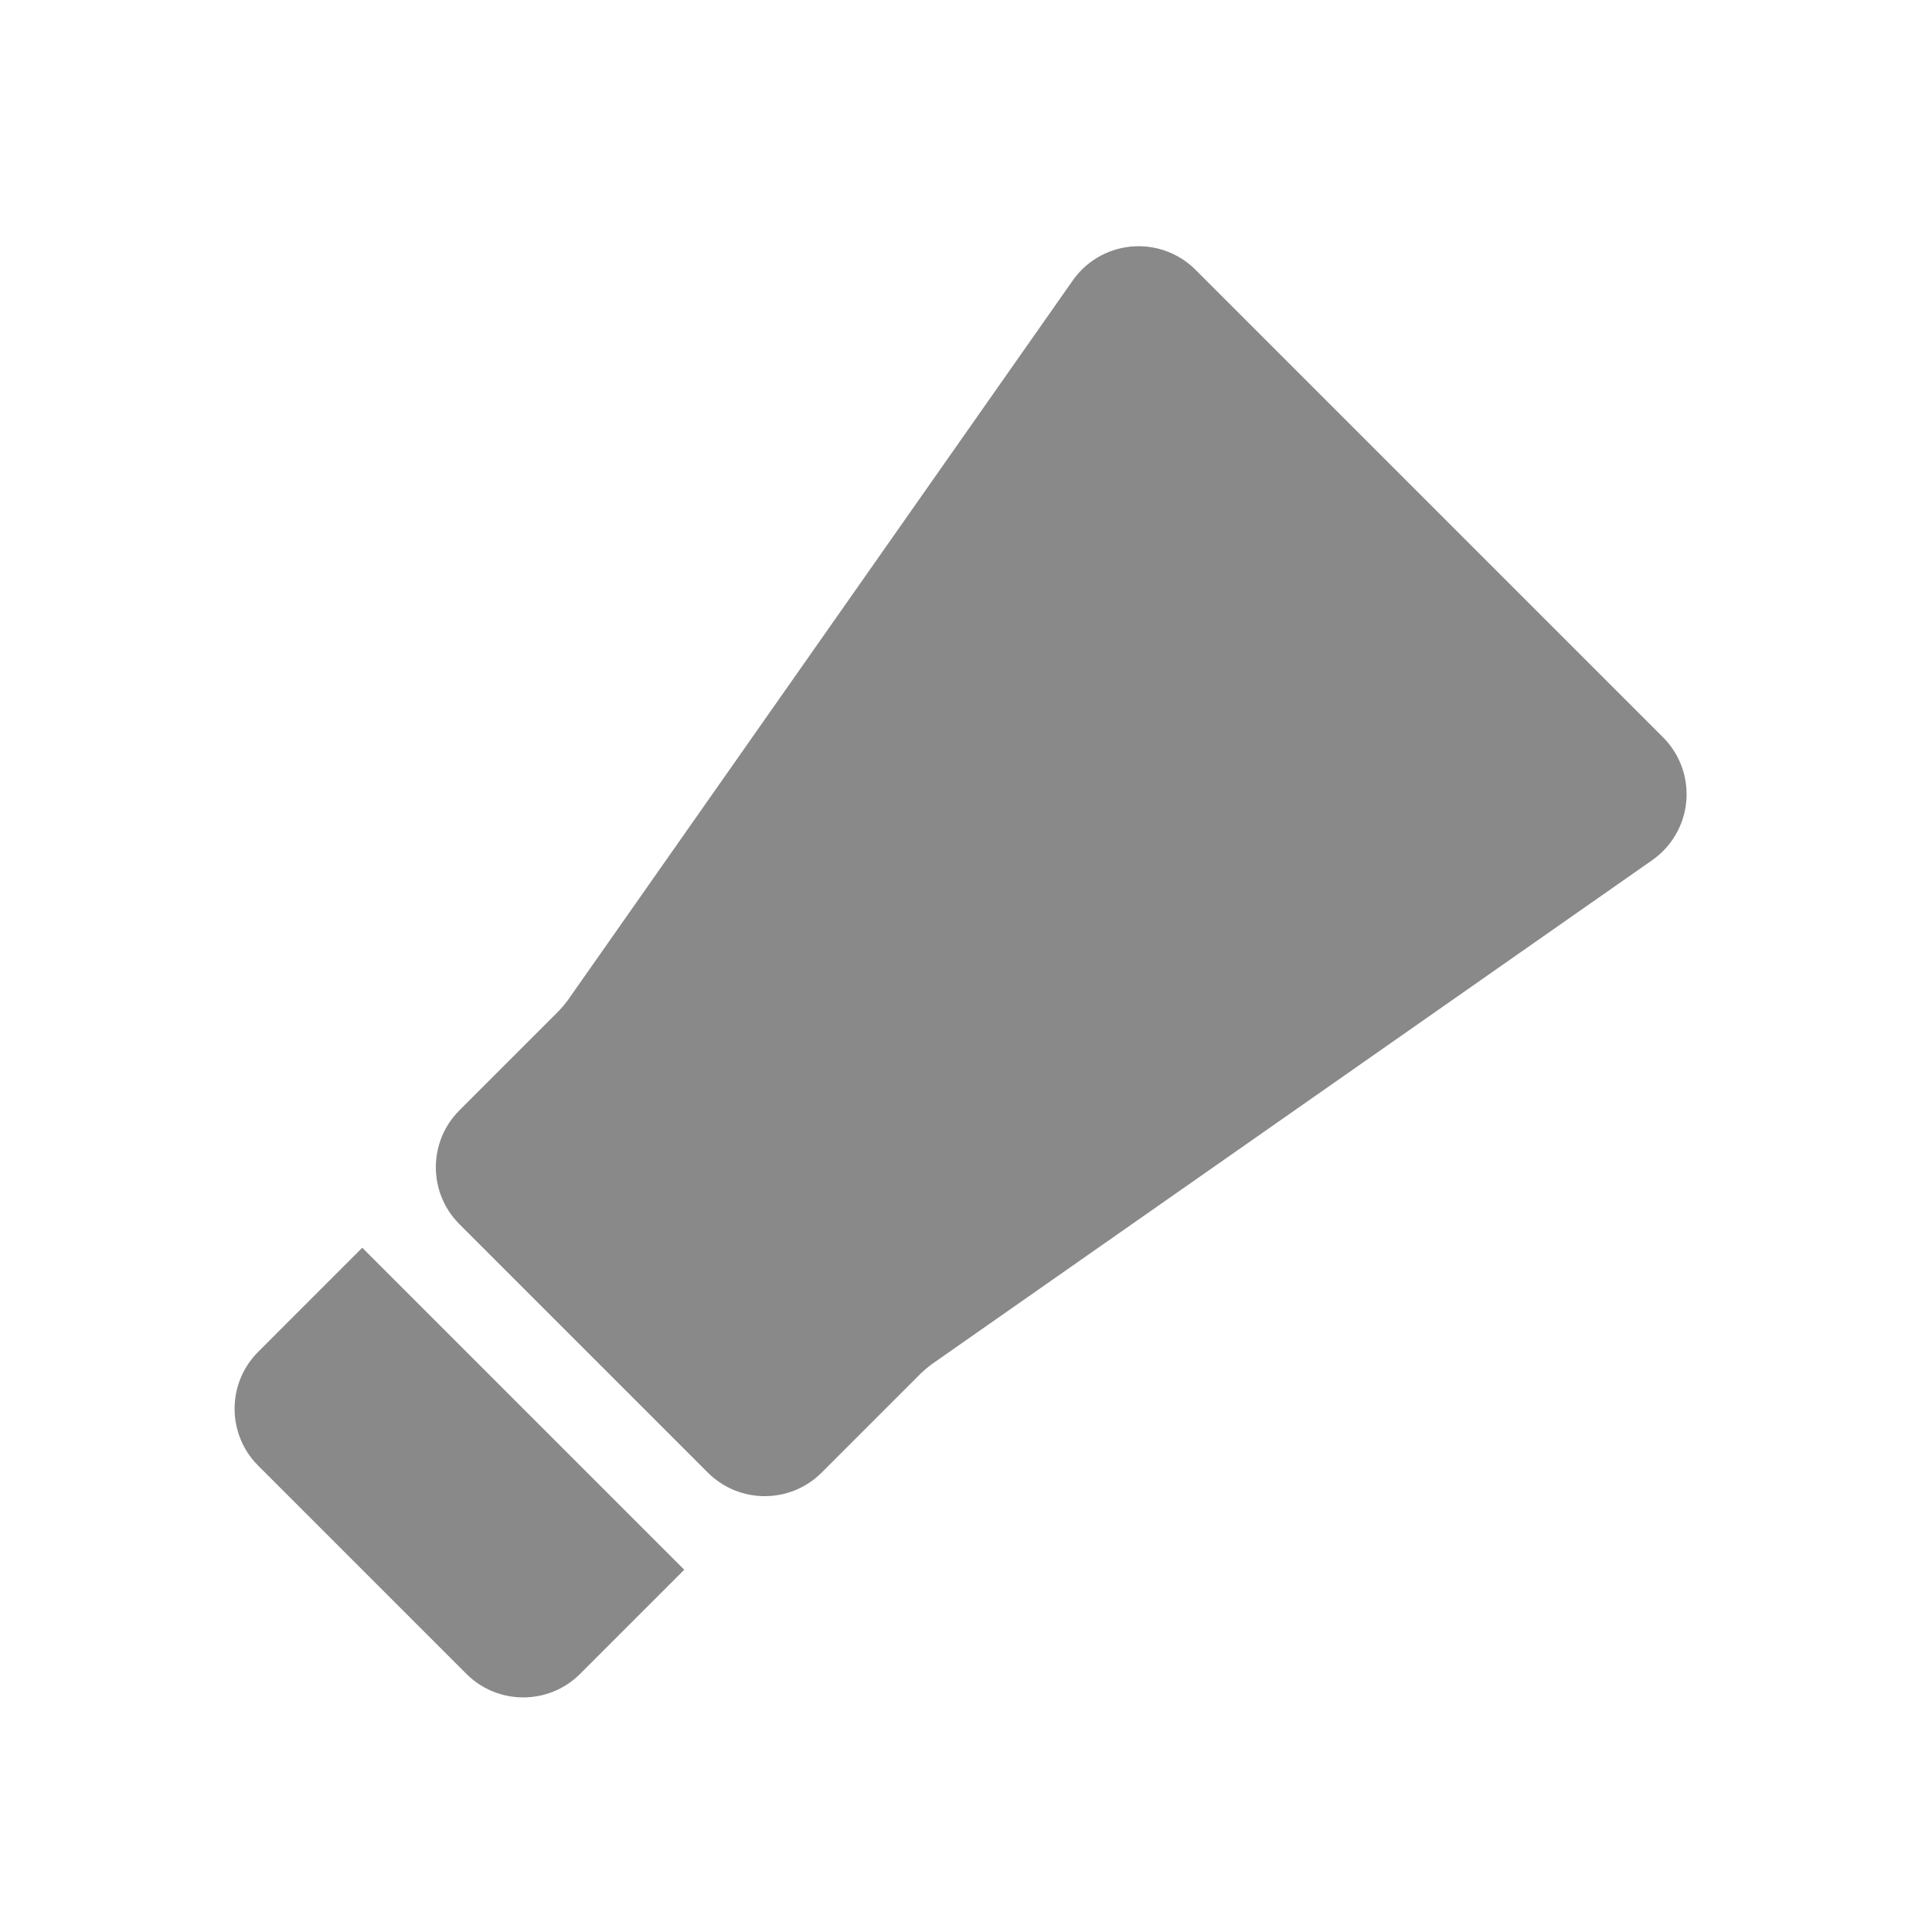
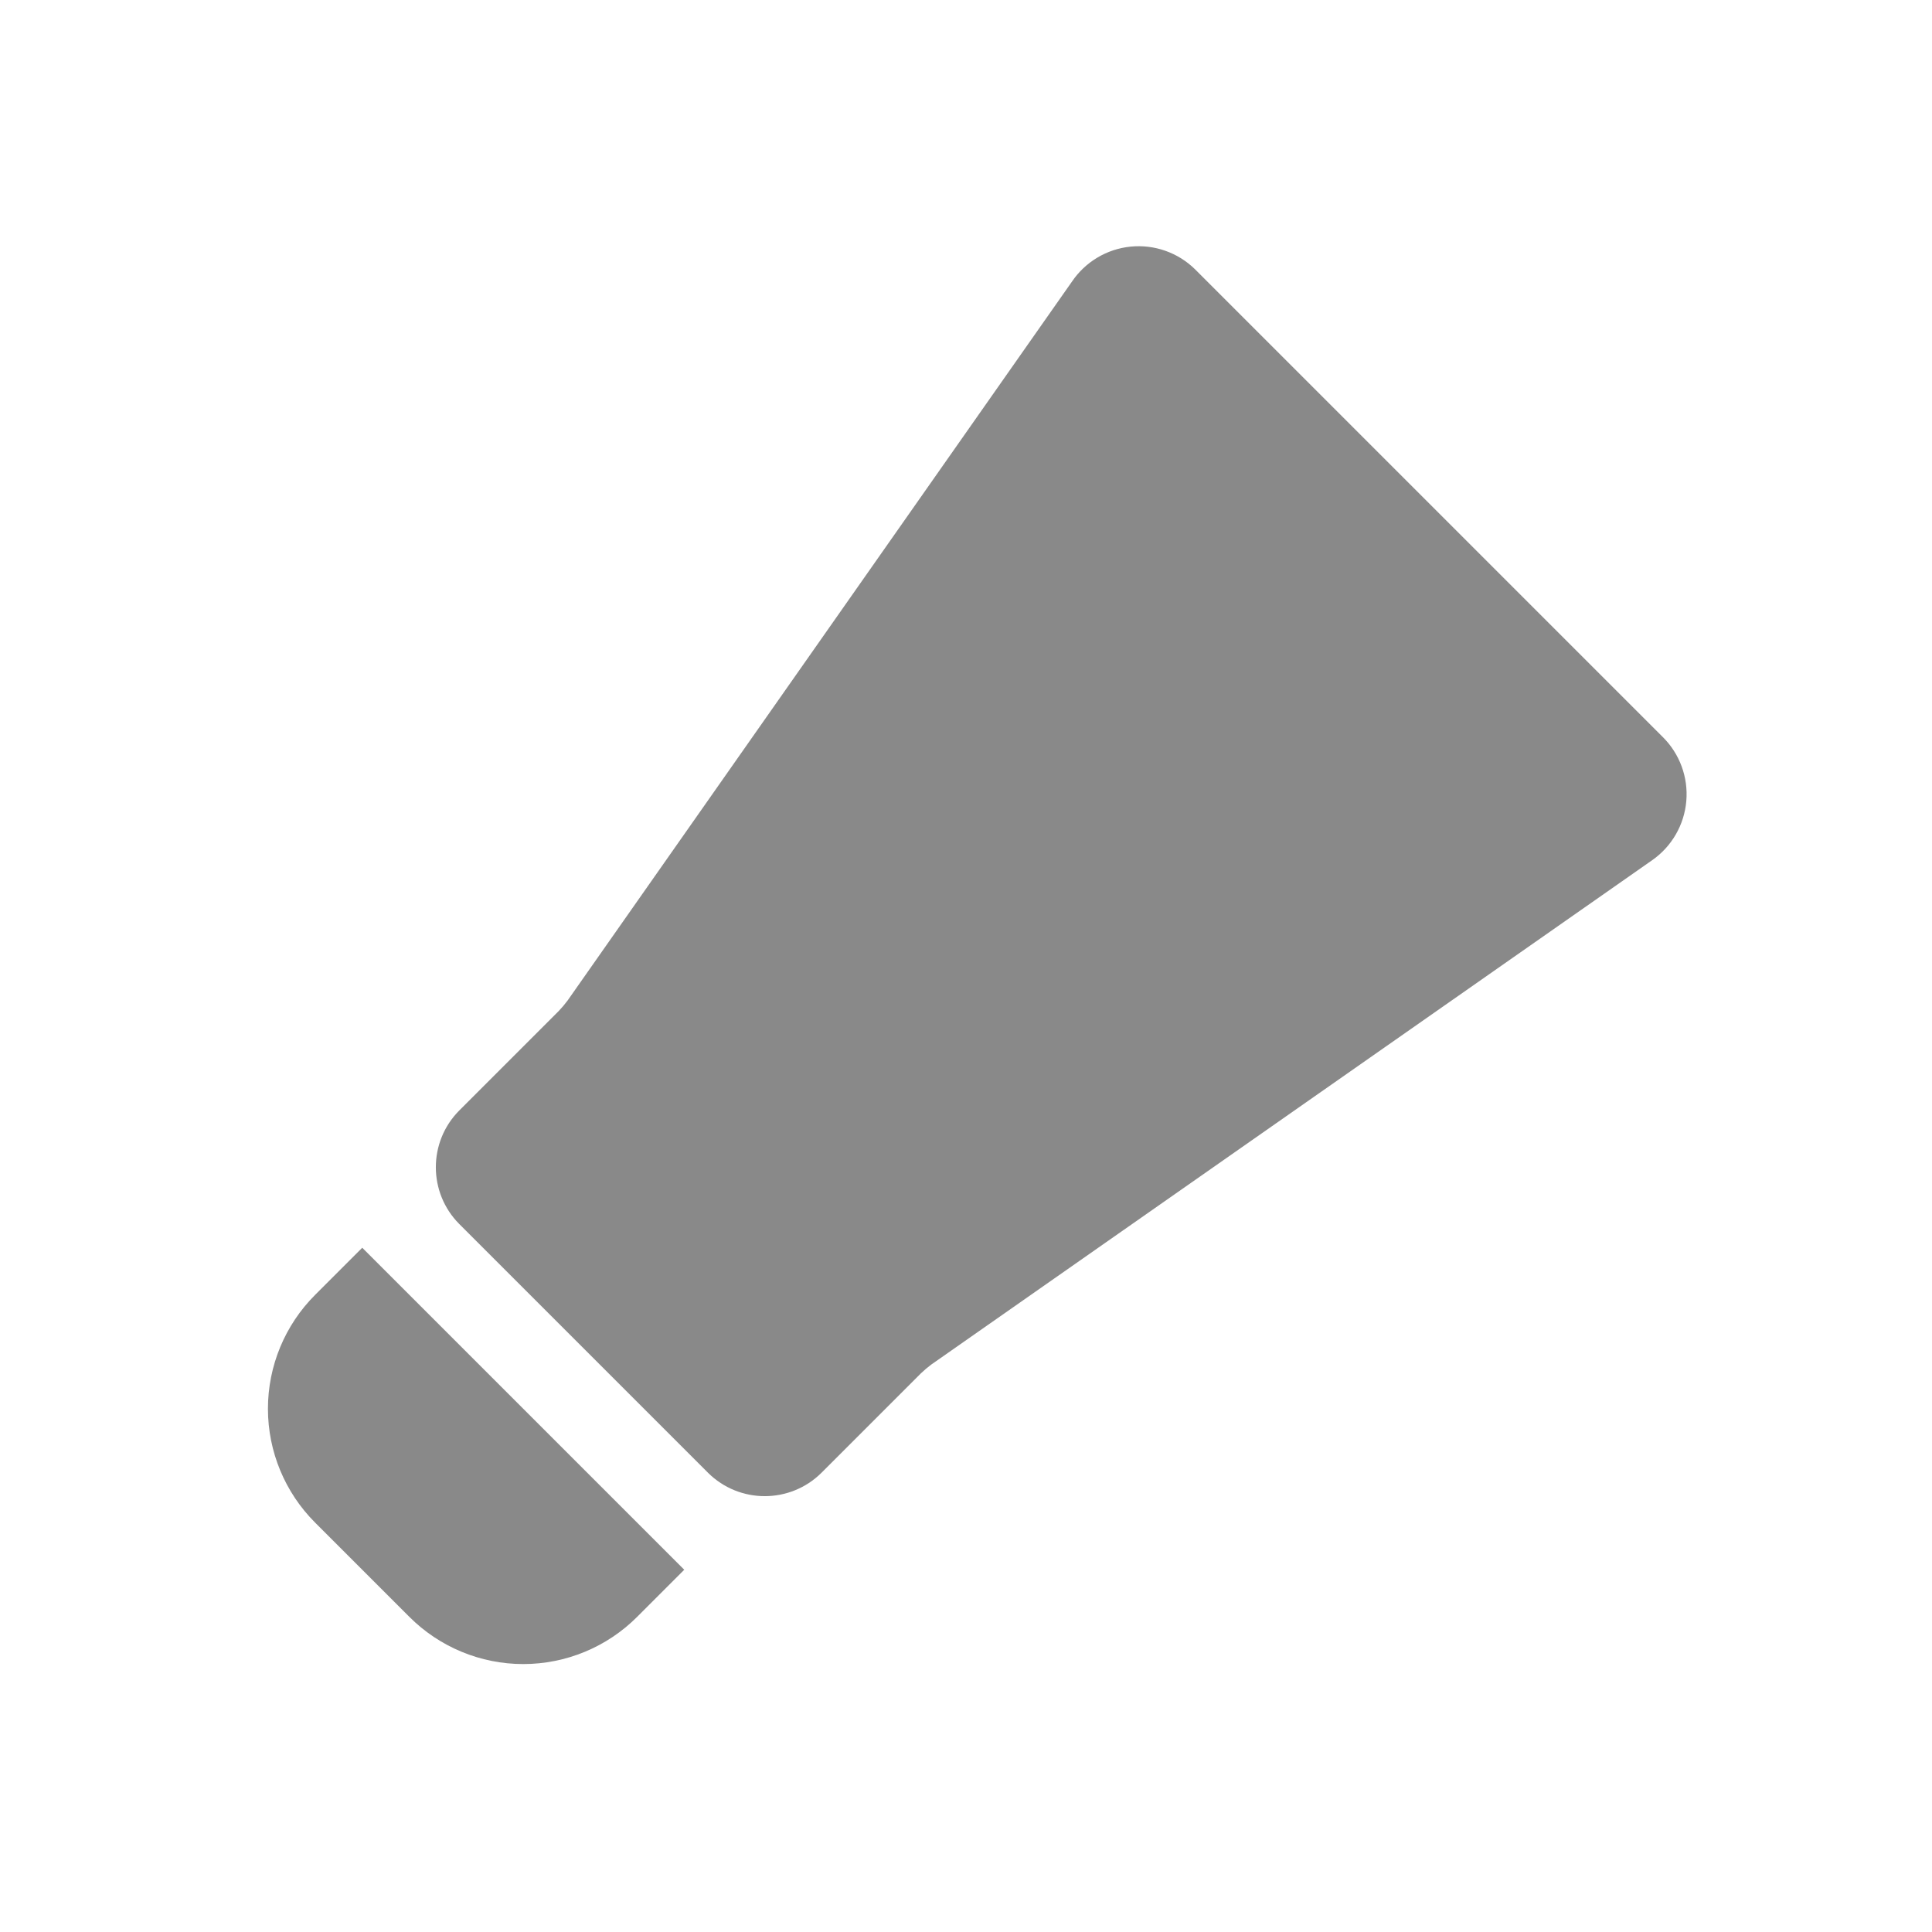
<svg xmlns="http://www.w3.org/2000/svg" id="レイヤー_1" data-name="レイヤー 1" viewBox="0 0 48 48">
  <defs>
    <style>.cls-1{fill:#898989;}</style>
  </defs>
-   <path class="cls-1" d="M11.59,41.59,6.41,36.41a2,2,0,0,1,0-2.82L9,31l8,8-2.59,2.59A2,2,0,0,1,11.59,41.59Z" />
+   <path class="cls-1" d="M10.17,40.17,7.83,37.83a4,4,0,0,1,0-5.66L9,31l8,8-1.17,1.17A4,4,0,0,1,10.17,40.17Z" />
  <path class="cls-1" d="M26.63,7,14.1,24.86a2.75,2.75,0,0,1-.22.26l-2.47,2.47a2,2,0,0,0,0,2.82l6.18,6.18a2,2,0,0,0,2.82,0l2.47-2.47a2.75,2.75,0,0,1,.26-.22L41.05,21.37a2,2,0,0,0,.26-3.06L29.69,6.69A2,2,0,0,0,26.63,7Z" />
</svg>
